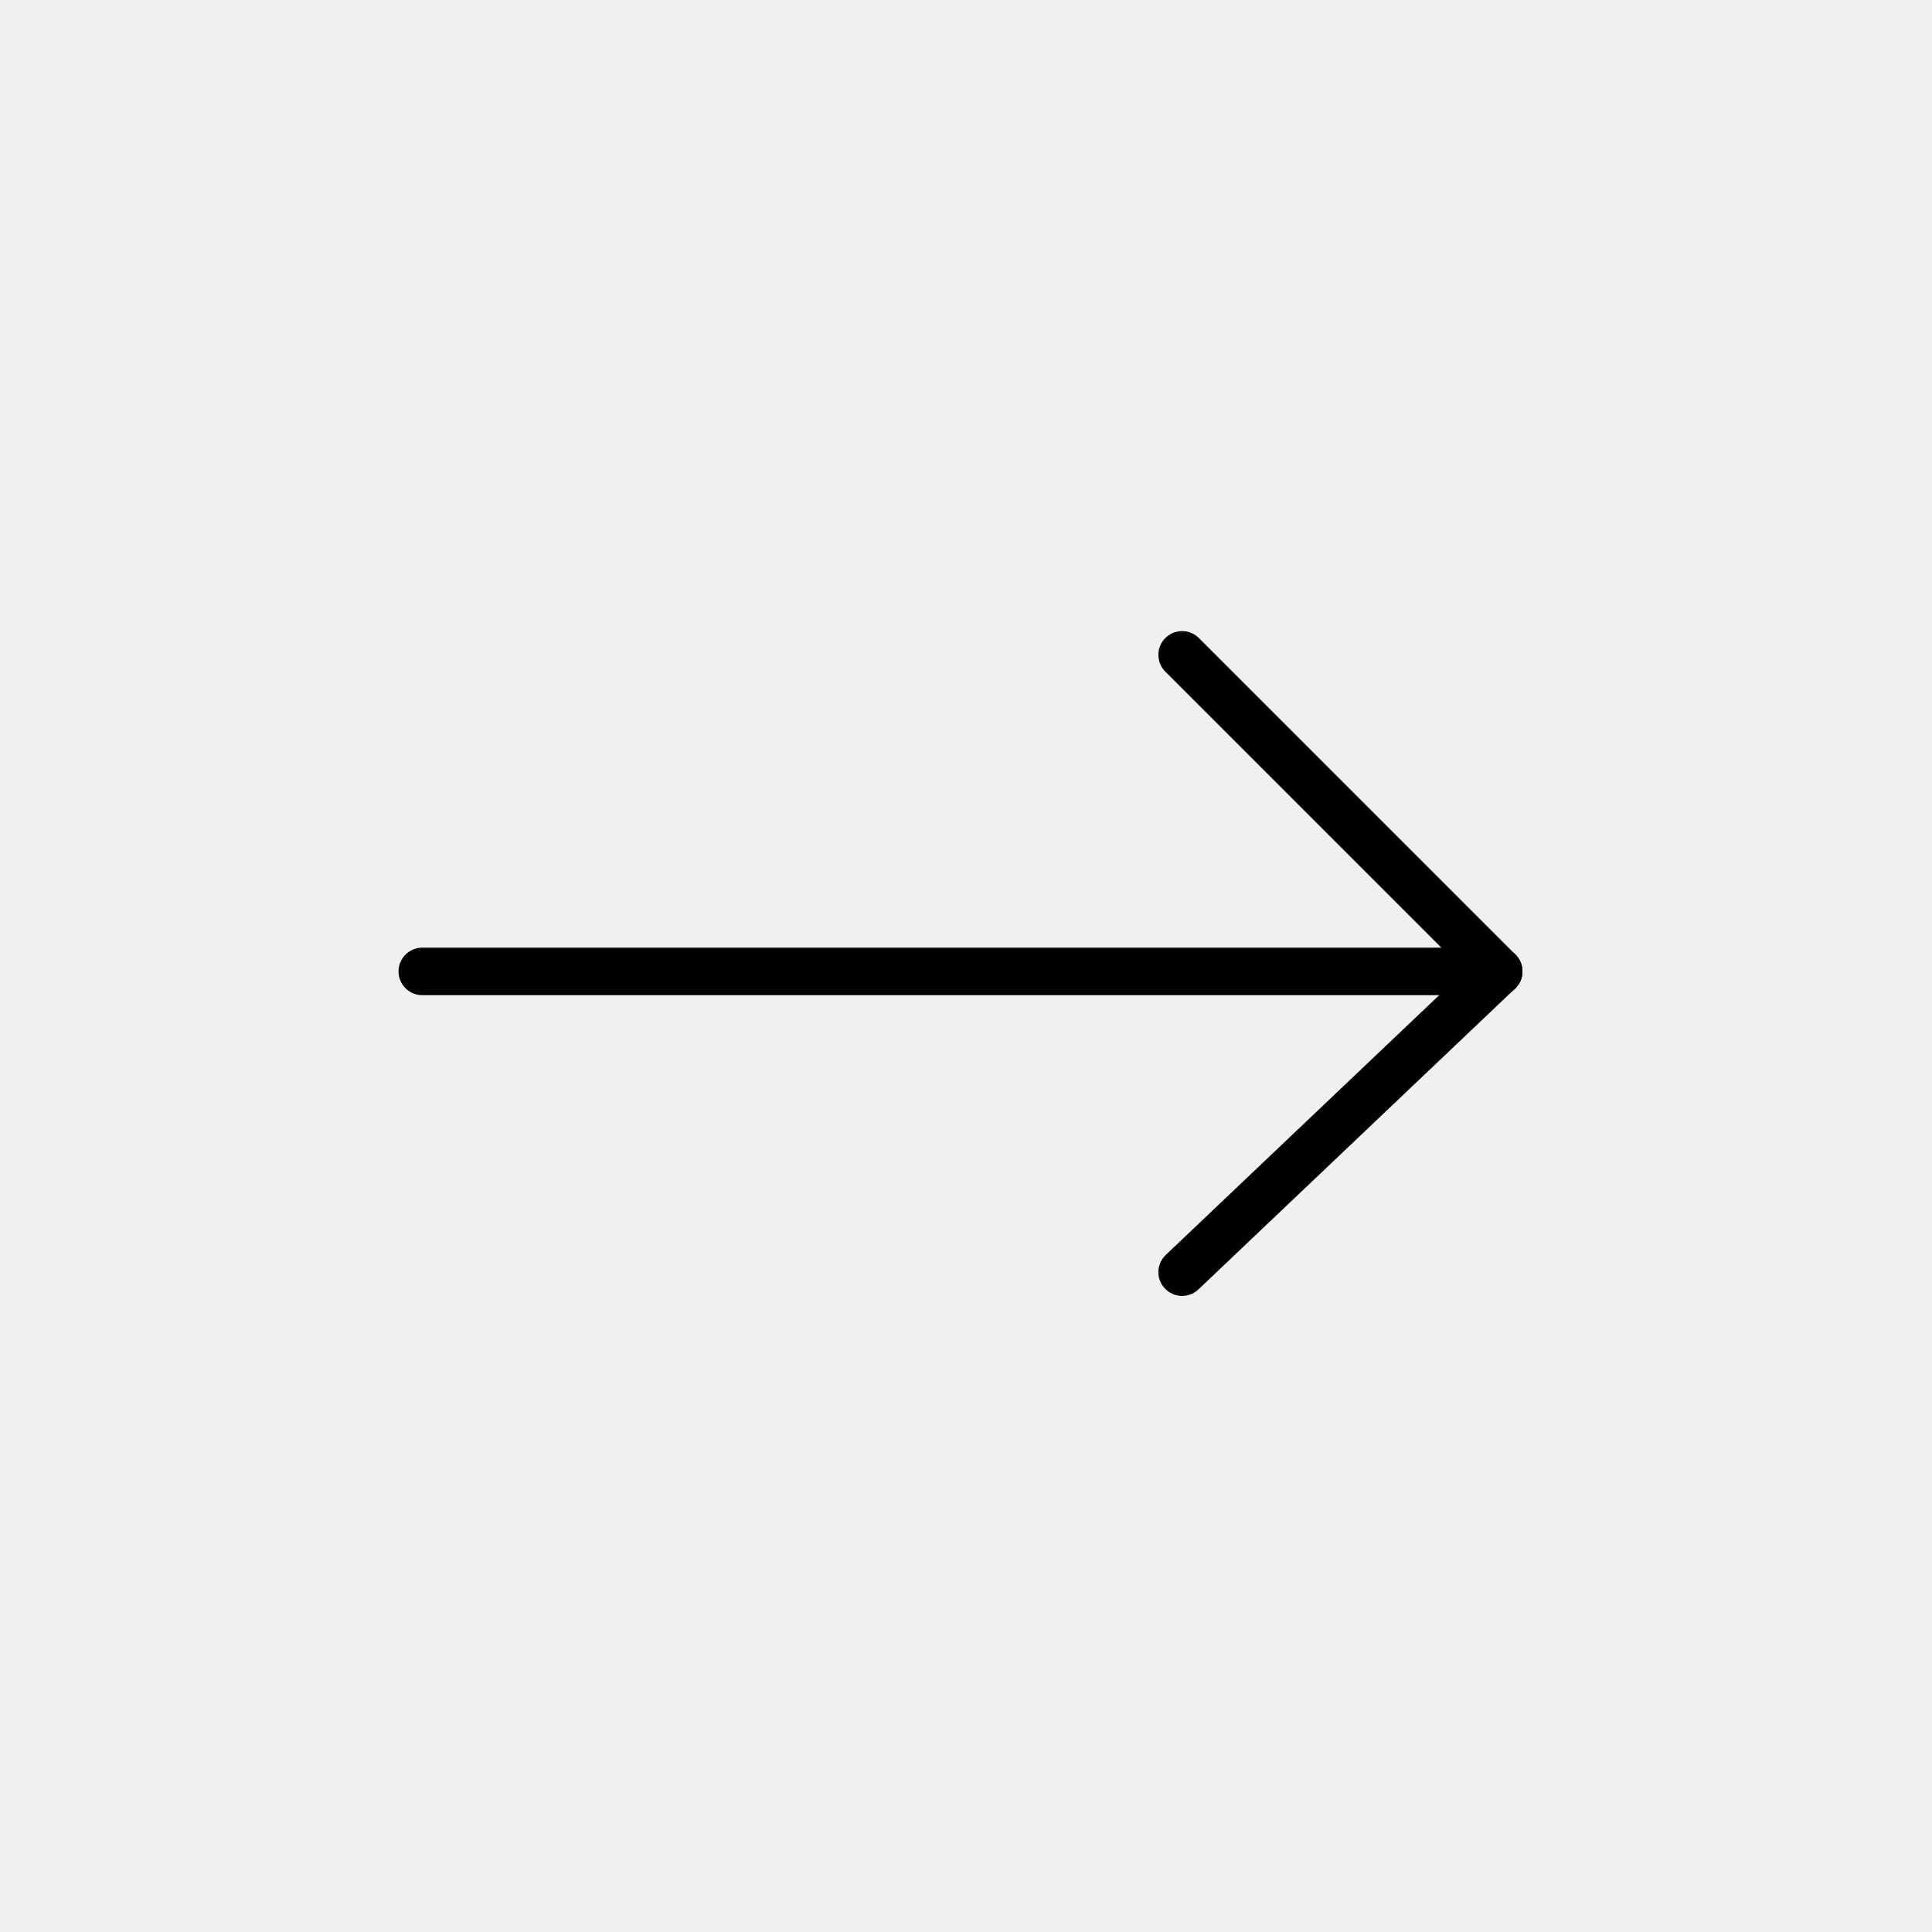
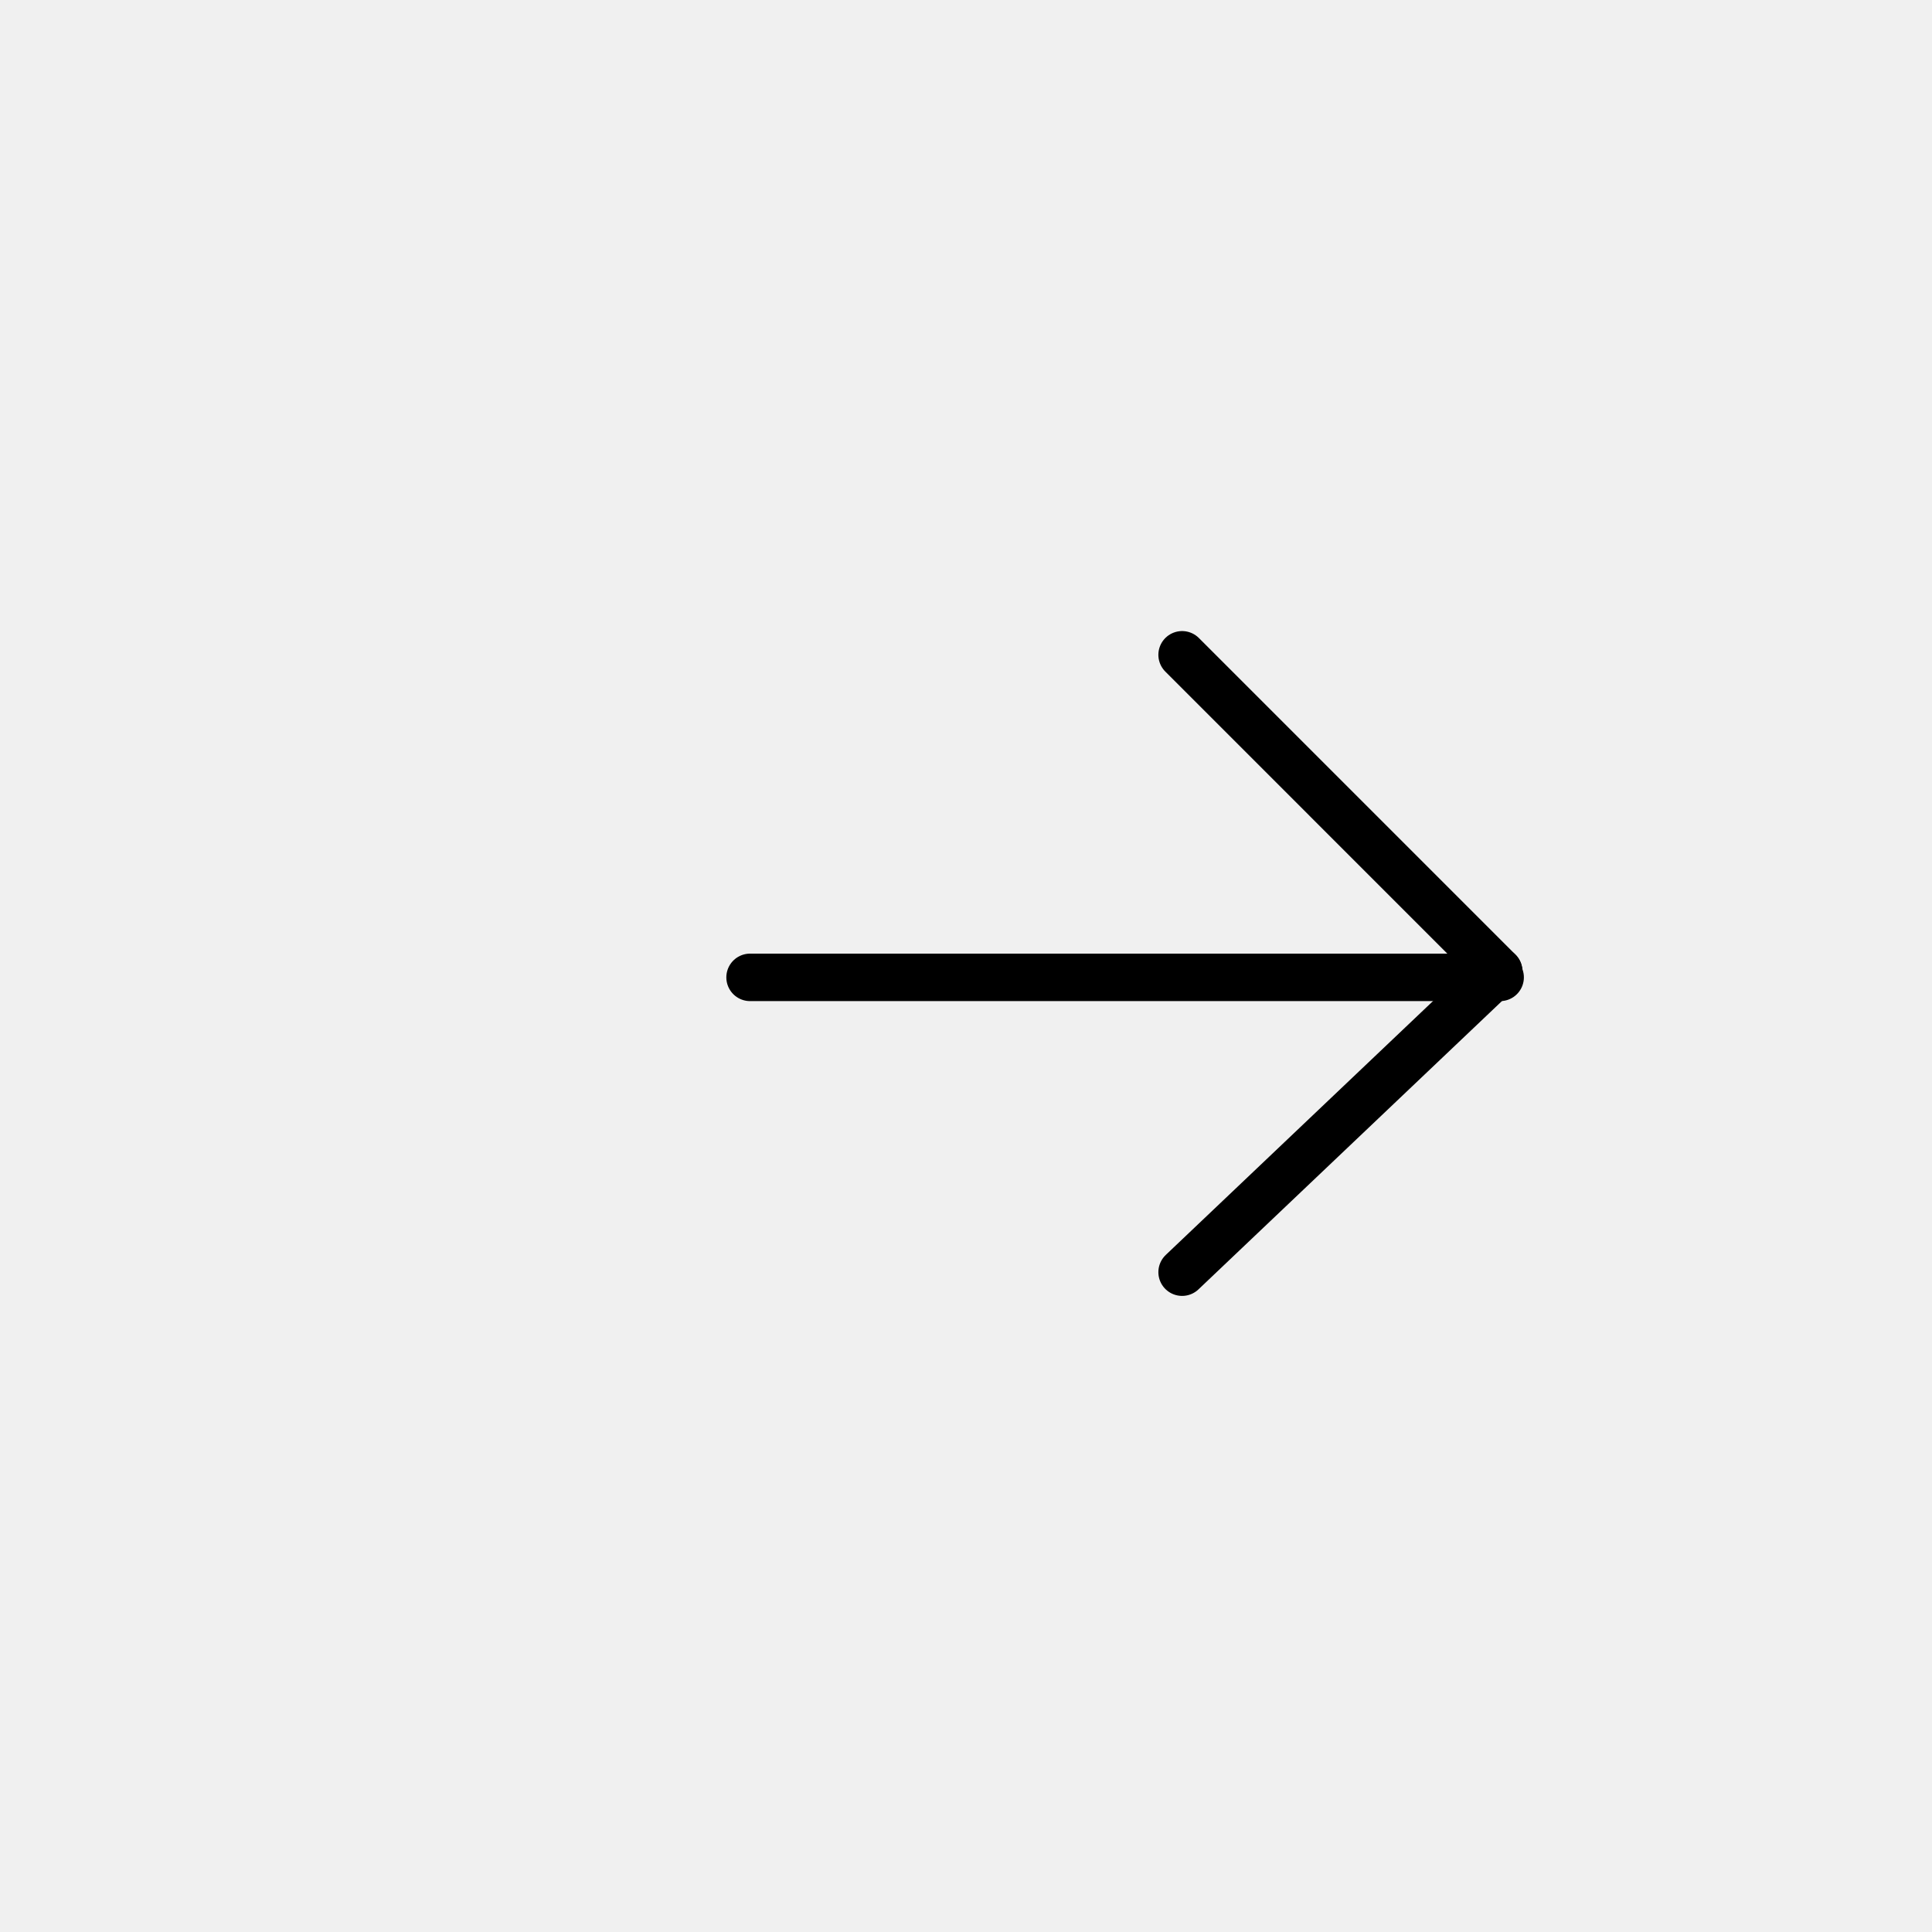
<svg xmlns="http://www.w3.org/2000/svg" width="85" height="85" viewBox="0 0 85 85" fill="none">
  <g clip-path="url(#clip0_9_150)">
-     <path d="M18.578 42.738H65.935" stroke="black" stroke-width="2.089" stroke-linecap="round" stroke-linejoin="round" />
+     <path d="M33 43L66 43" stroke="black" stroke-width="2.089" stroke-linecap="round" stroke-linejoin="round" />
    <path d="M52.008 55.97L65.936 42.738" stroke="black" stroke-width="2.089" stroke-linecap="round" stroke-linejoin="round" />
-     <path d="M52.008 28.81L65.936 42.738" stroke="black" stroke-width="2.089" stroke-linecap="round" stroke-linejoin="round" />
+     <path d="M52.008 28.809L65.936 42.738" stroke="black" stroke-width="2.089" stroke-linecap="round" stroke-linejoin="round" />
  </g>
  <defs>
    <clipPath id="clip0_9_150">
      <rect width="83.688" height="83.688" fill="white" transform="translate(0.351562 0.604004)" />
    </clipPath>
  </defs>
</svg>
